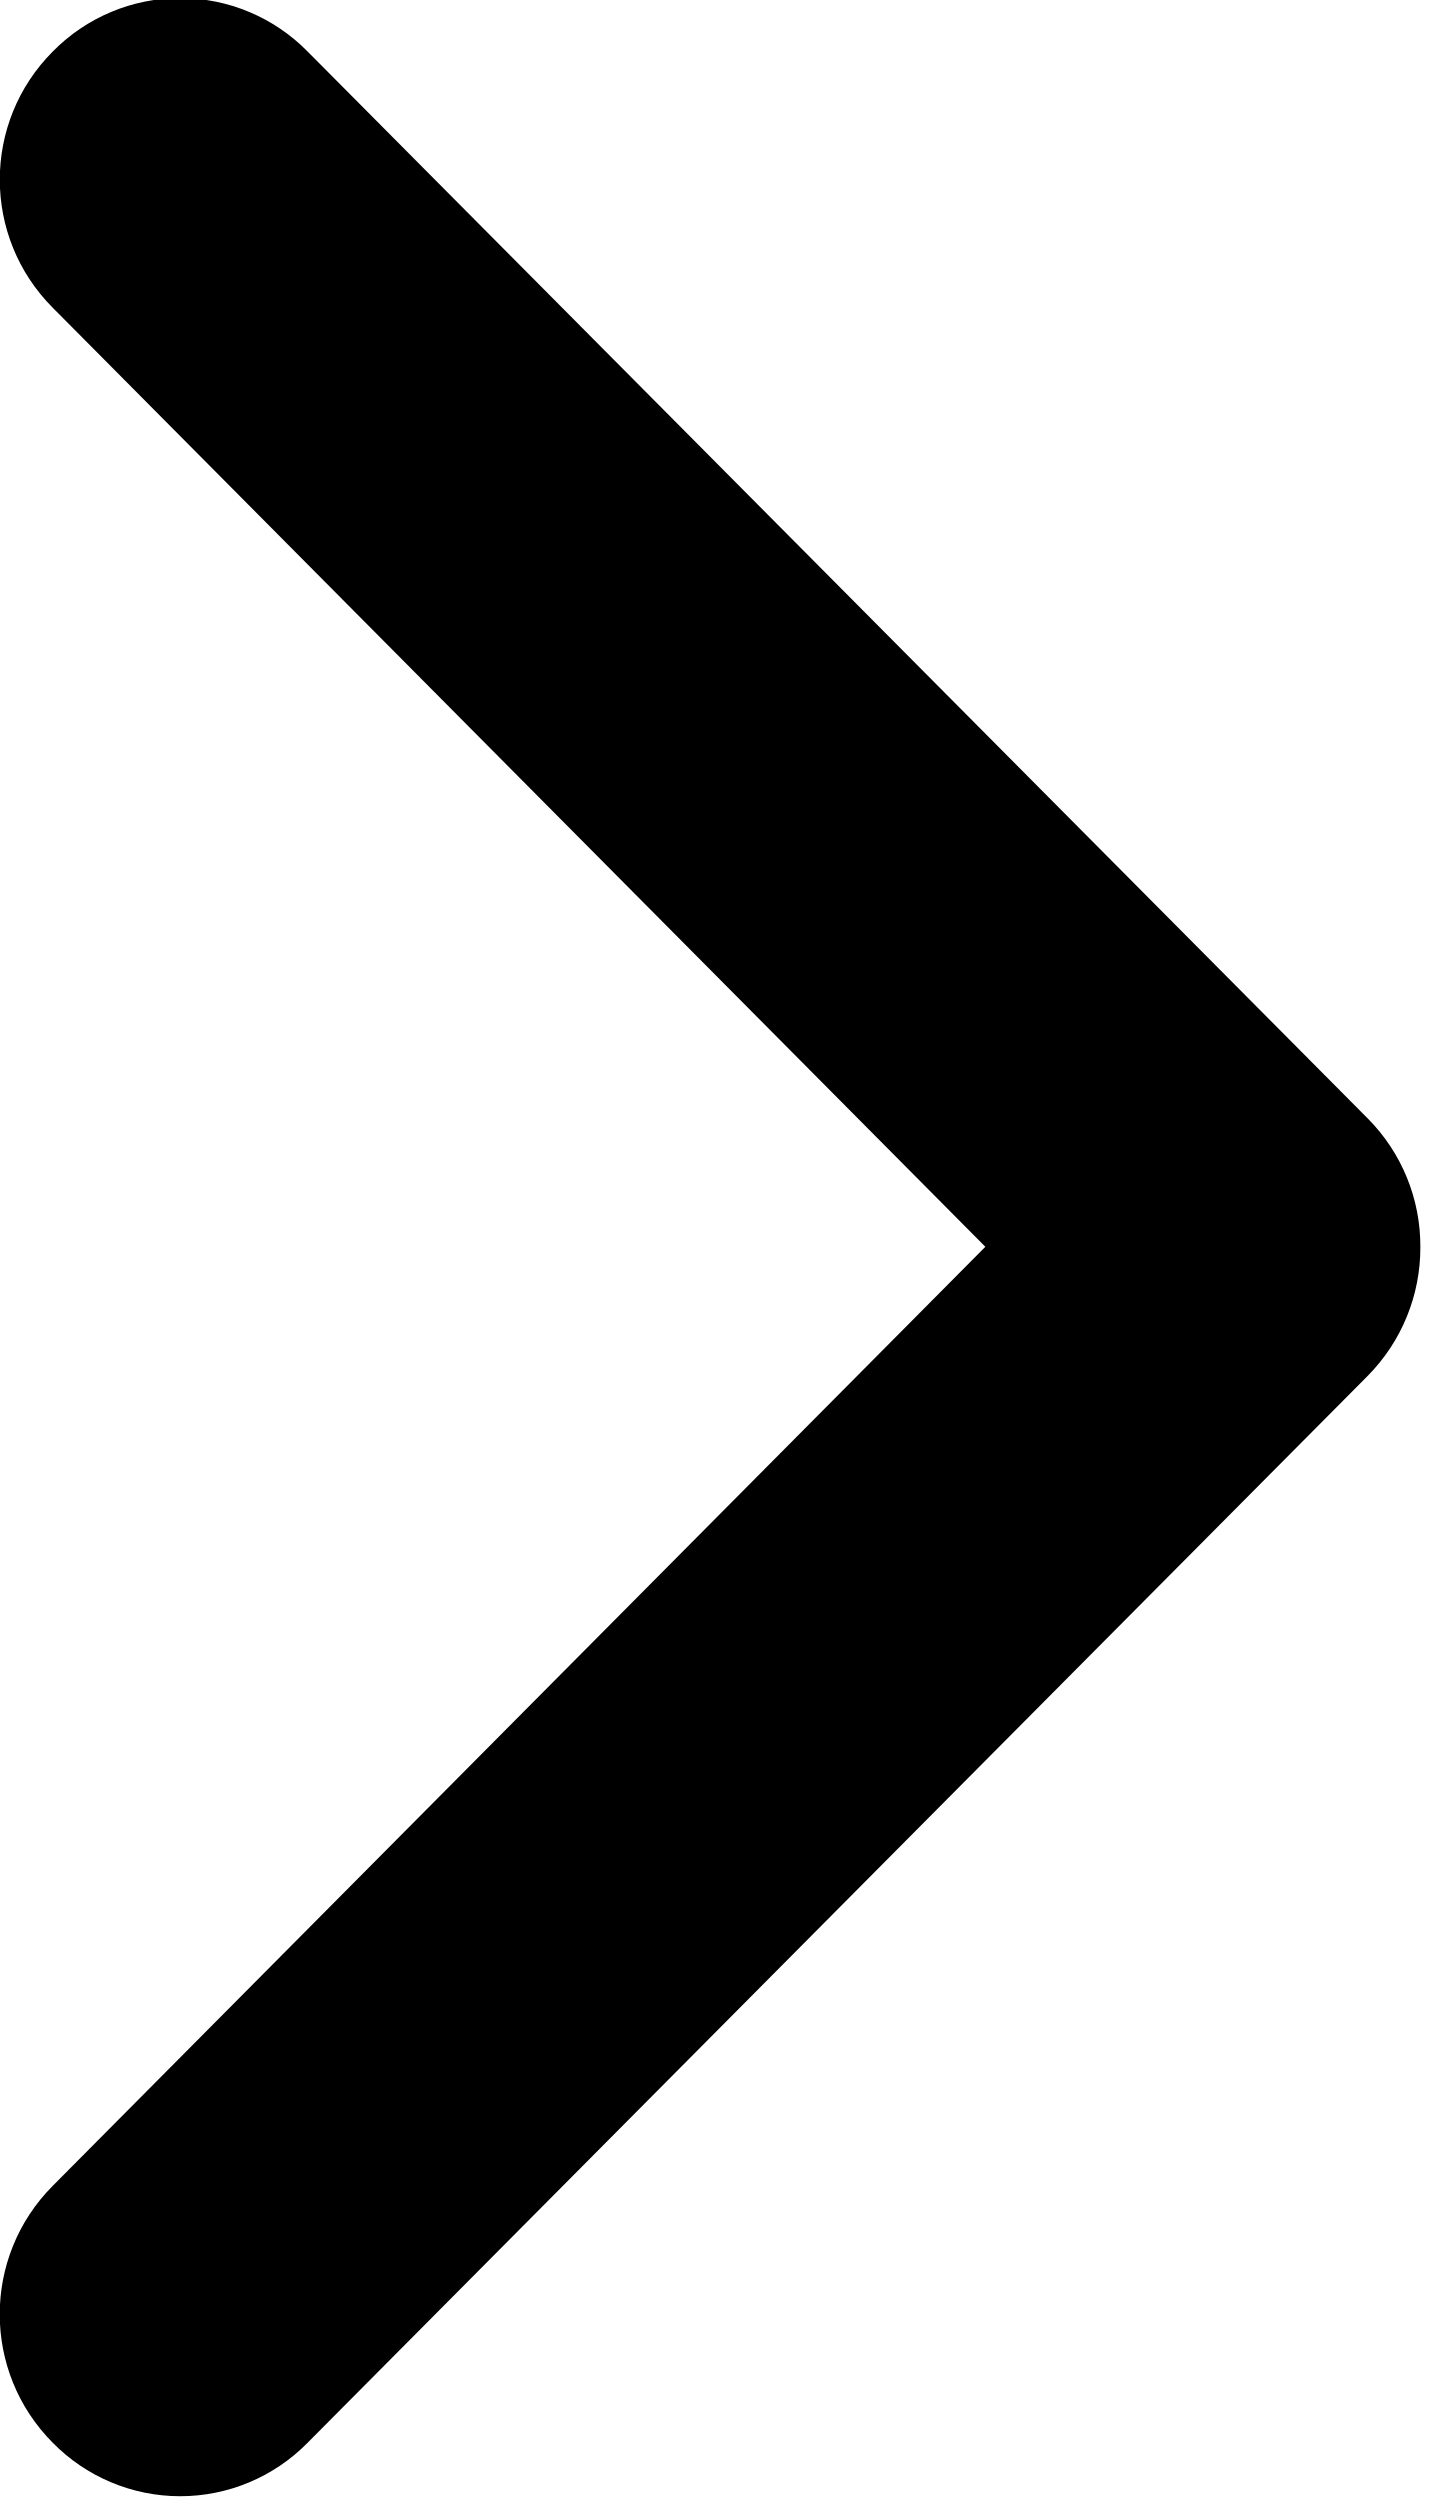
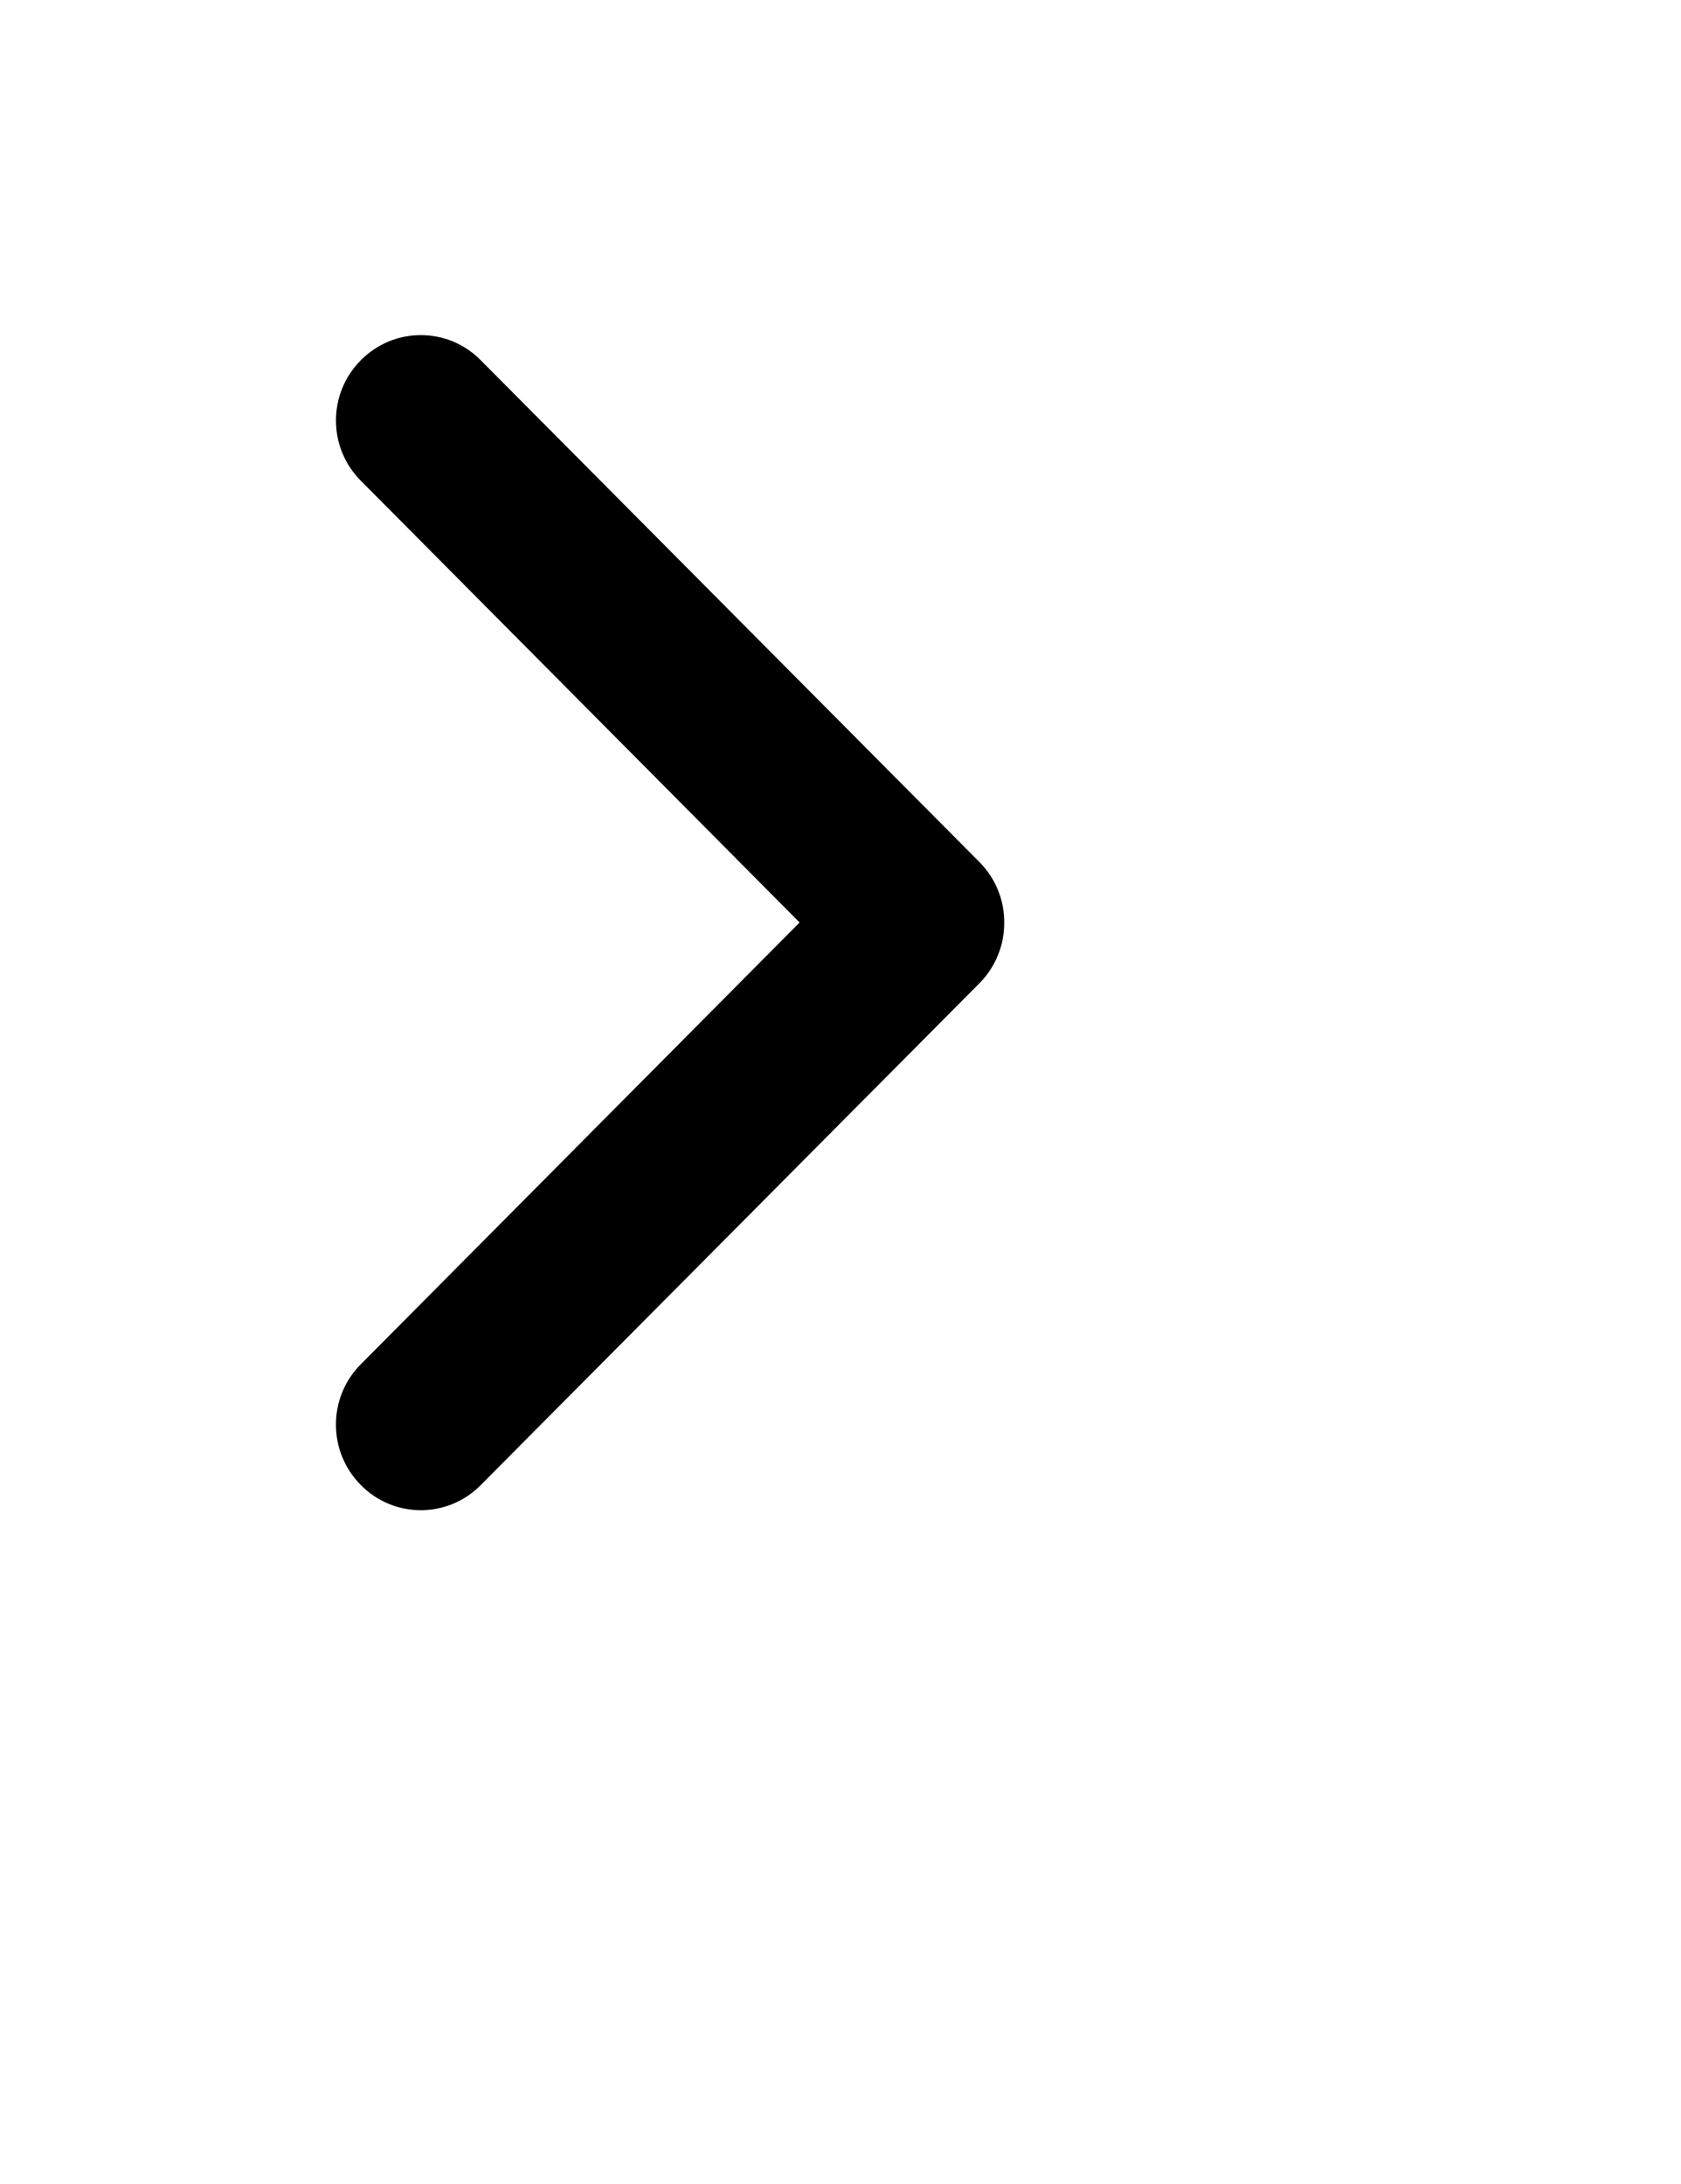
- <svg xmlns="http://www.w3.org/2000/svg" width="4" height="7">
+ <svg xmlns="http://www.w3.org/2000/svg" width="10" height="13" viewBox="-2 -2 10 13">
  <path d="M3.83 3.132L.861.144a.5.5 0 0 0-.713 0 .508.508 0 0 0 0 .718l2.611 2.629L.148 6.12a.51.51 0 0 0 0 .72.5.5 0 0 0 .713 0L3.83 3.852a.51.51 0 0 0 .147-.36.507.507 0 0 0-.147-.36z" />
</svg>
